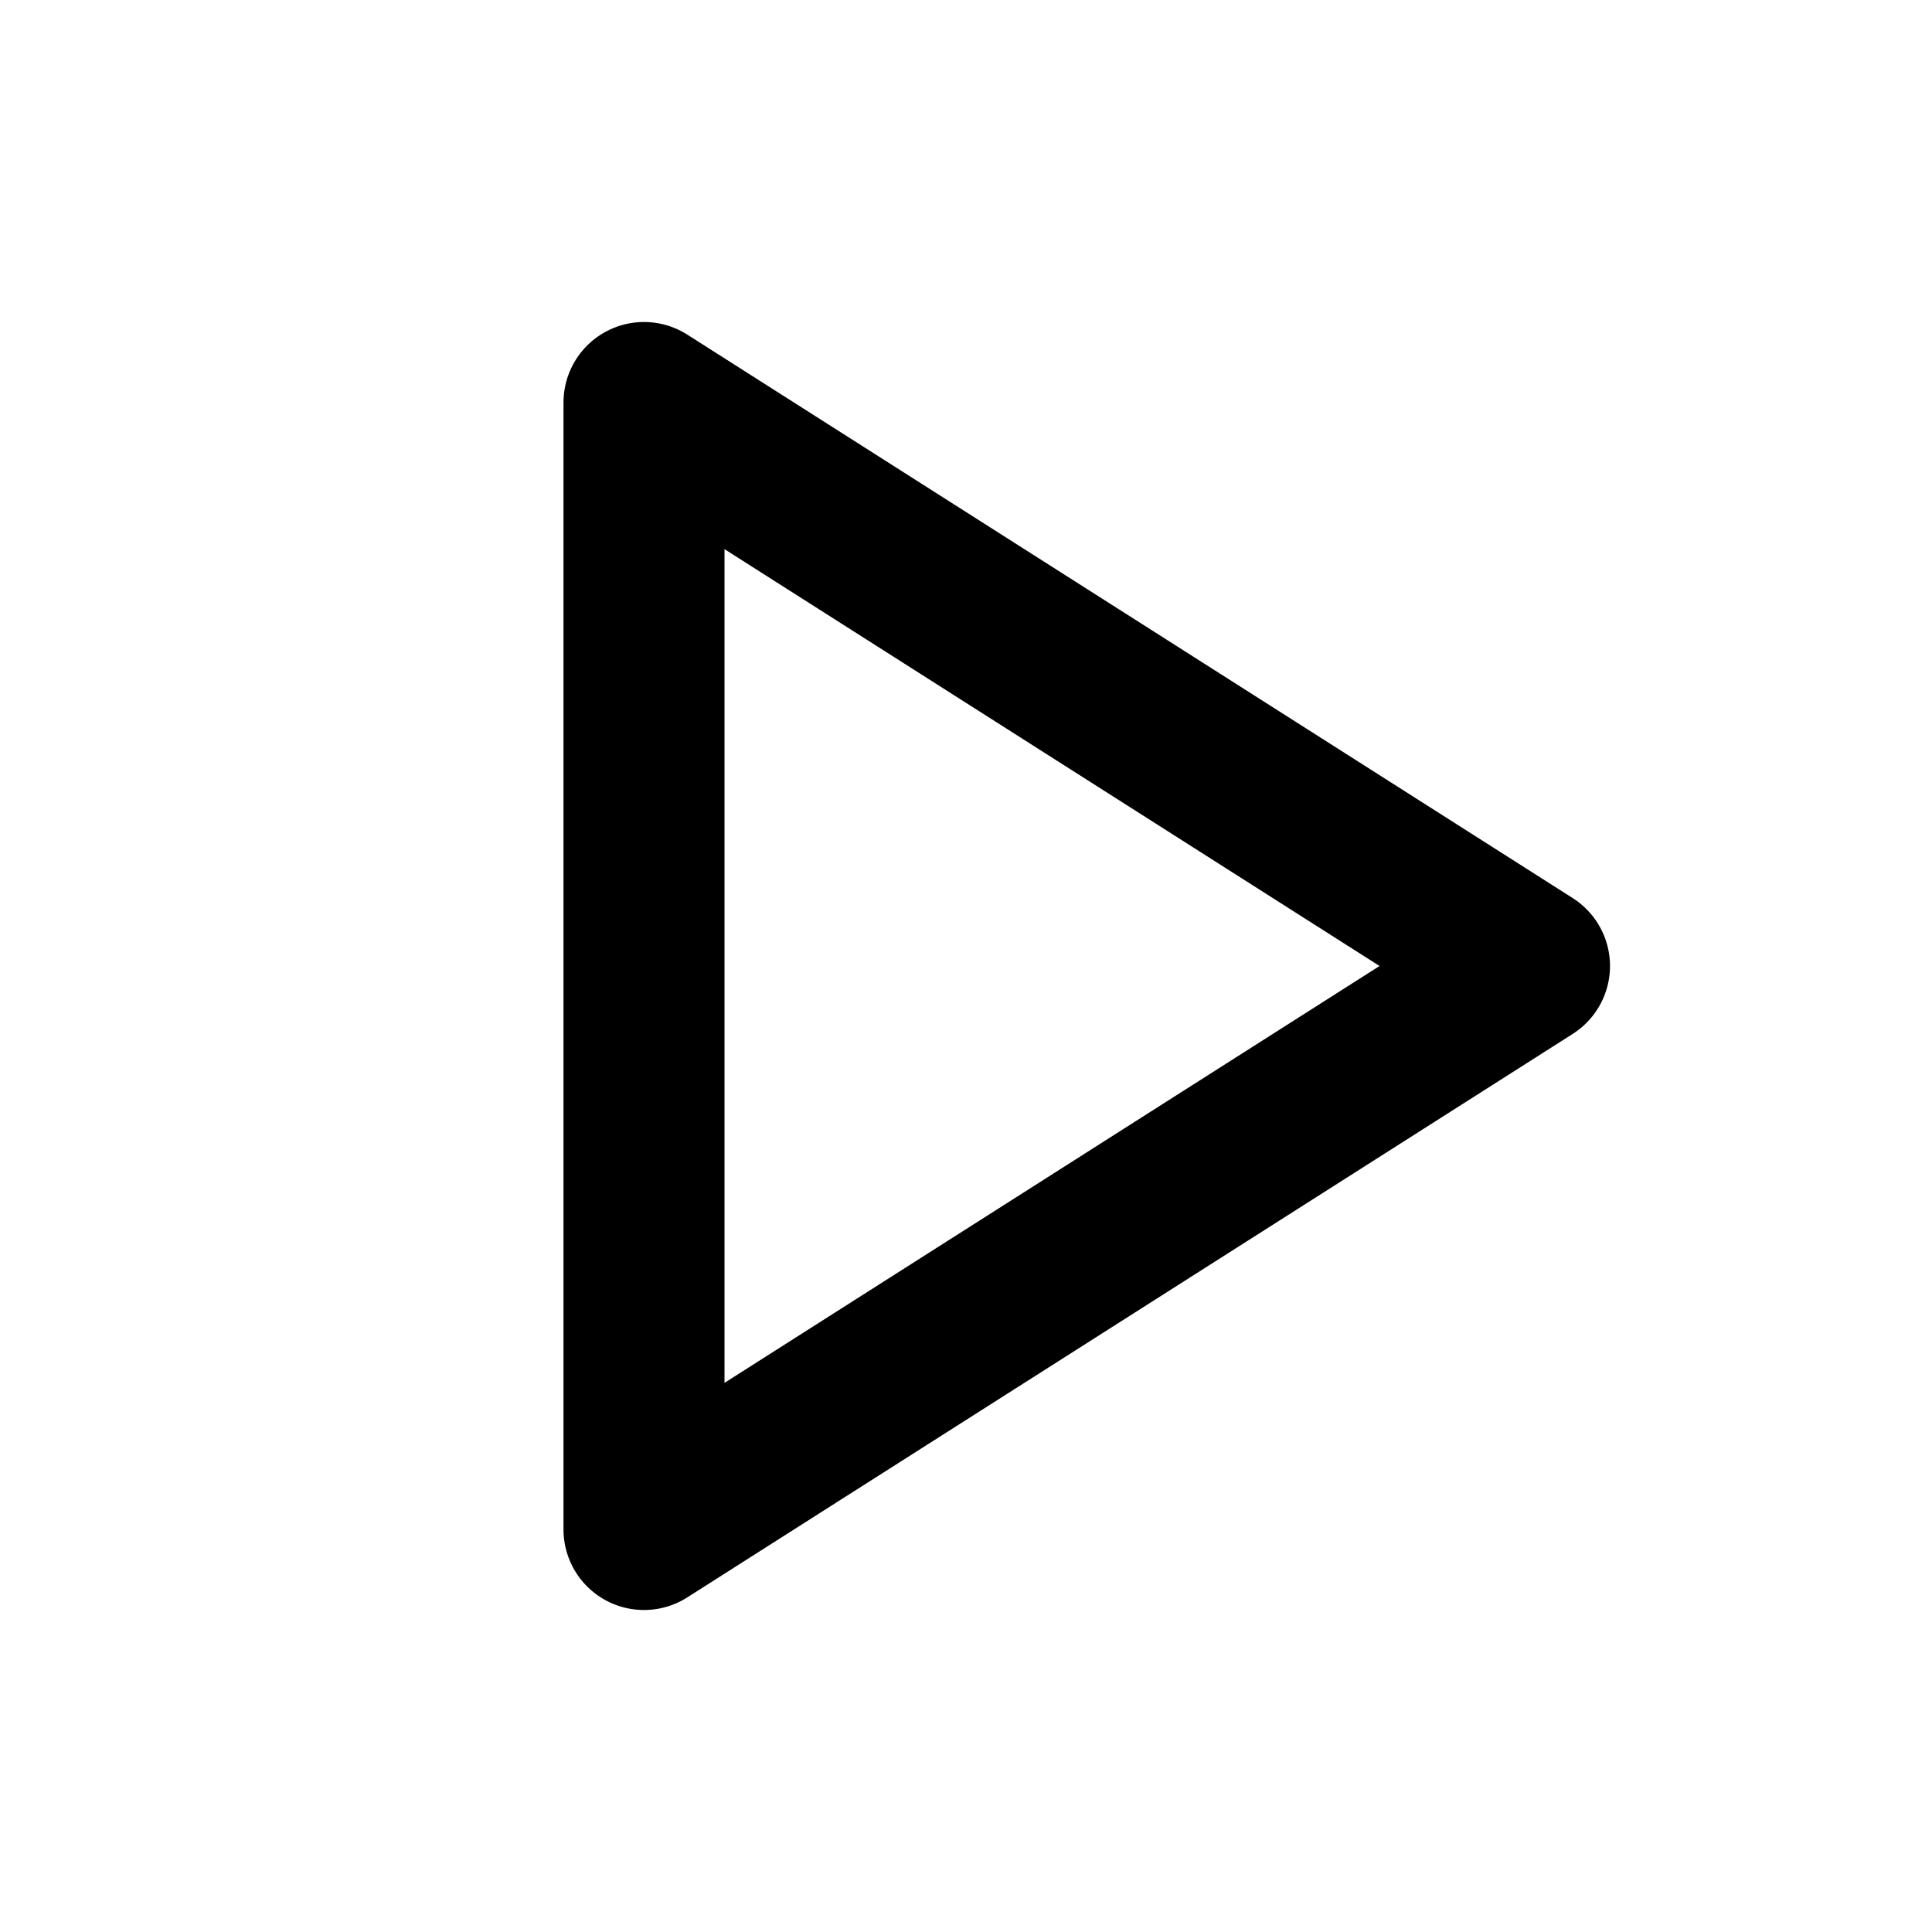
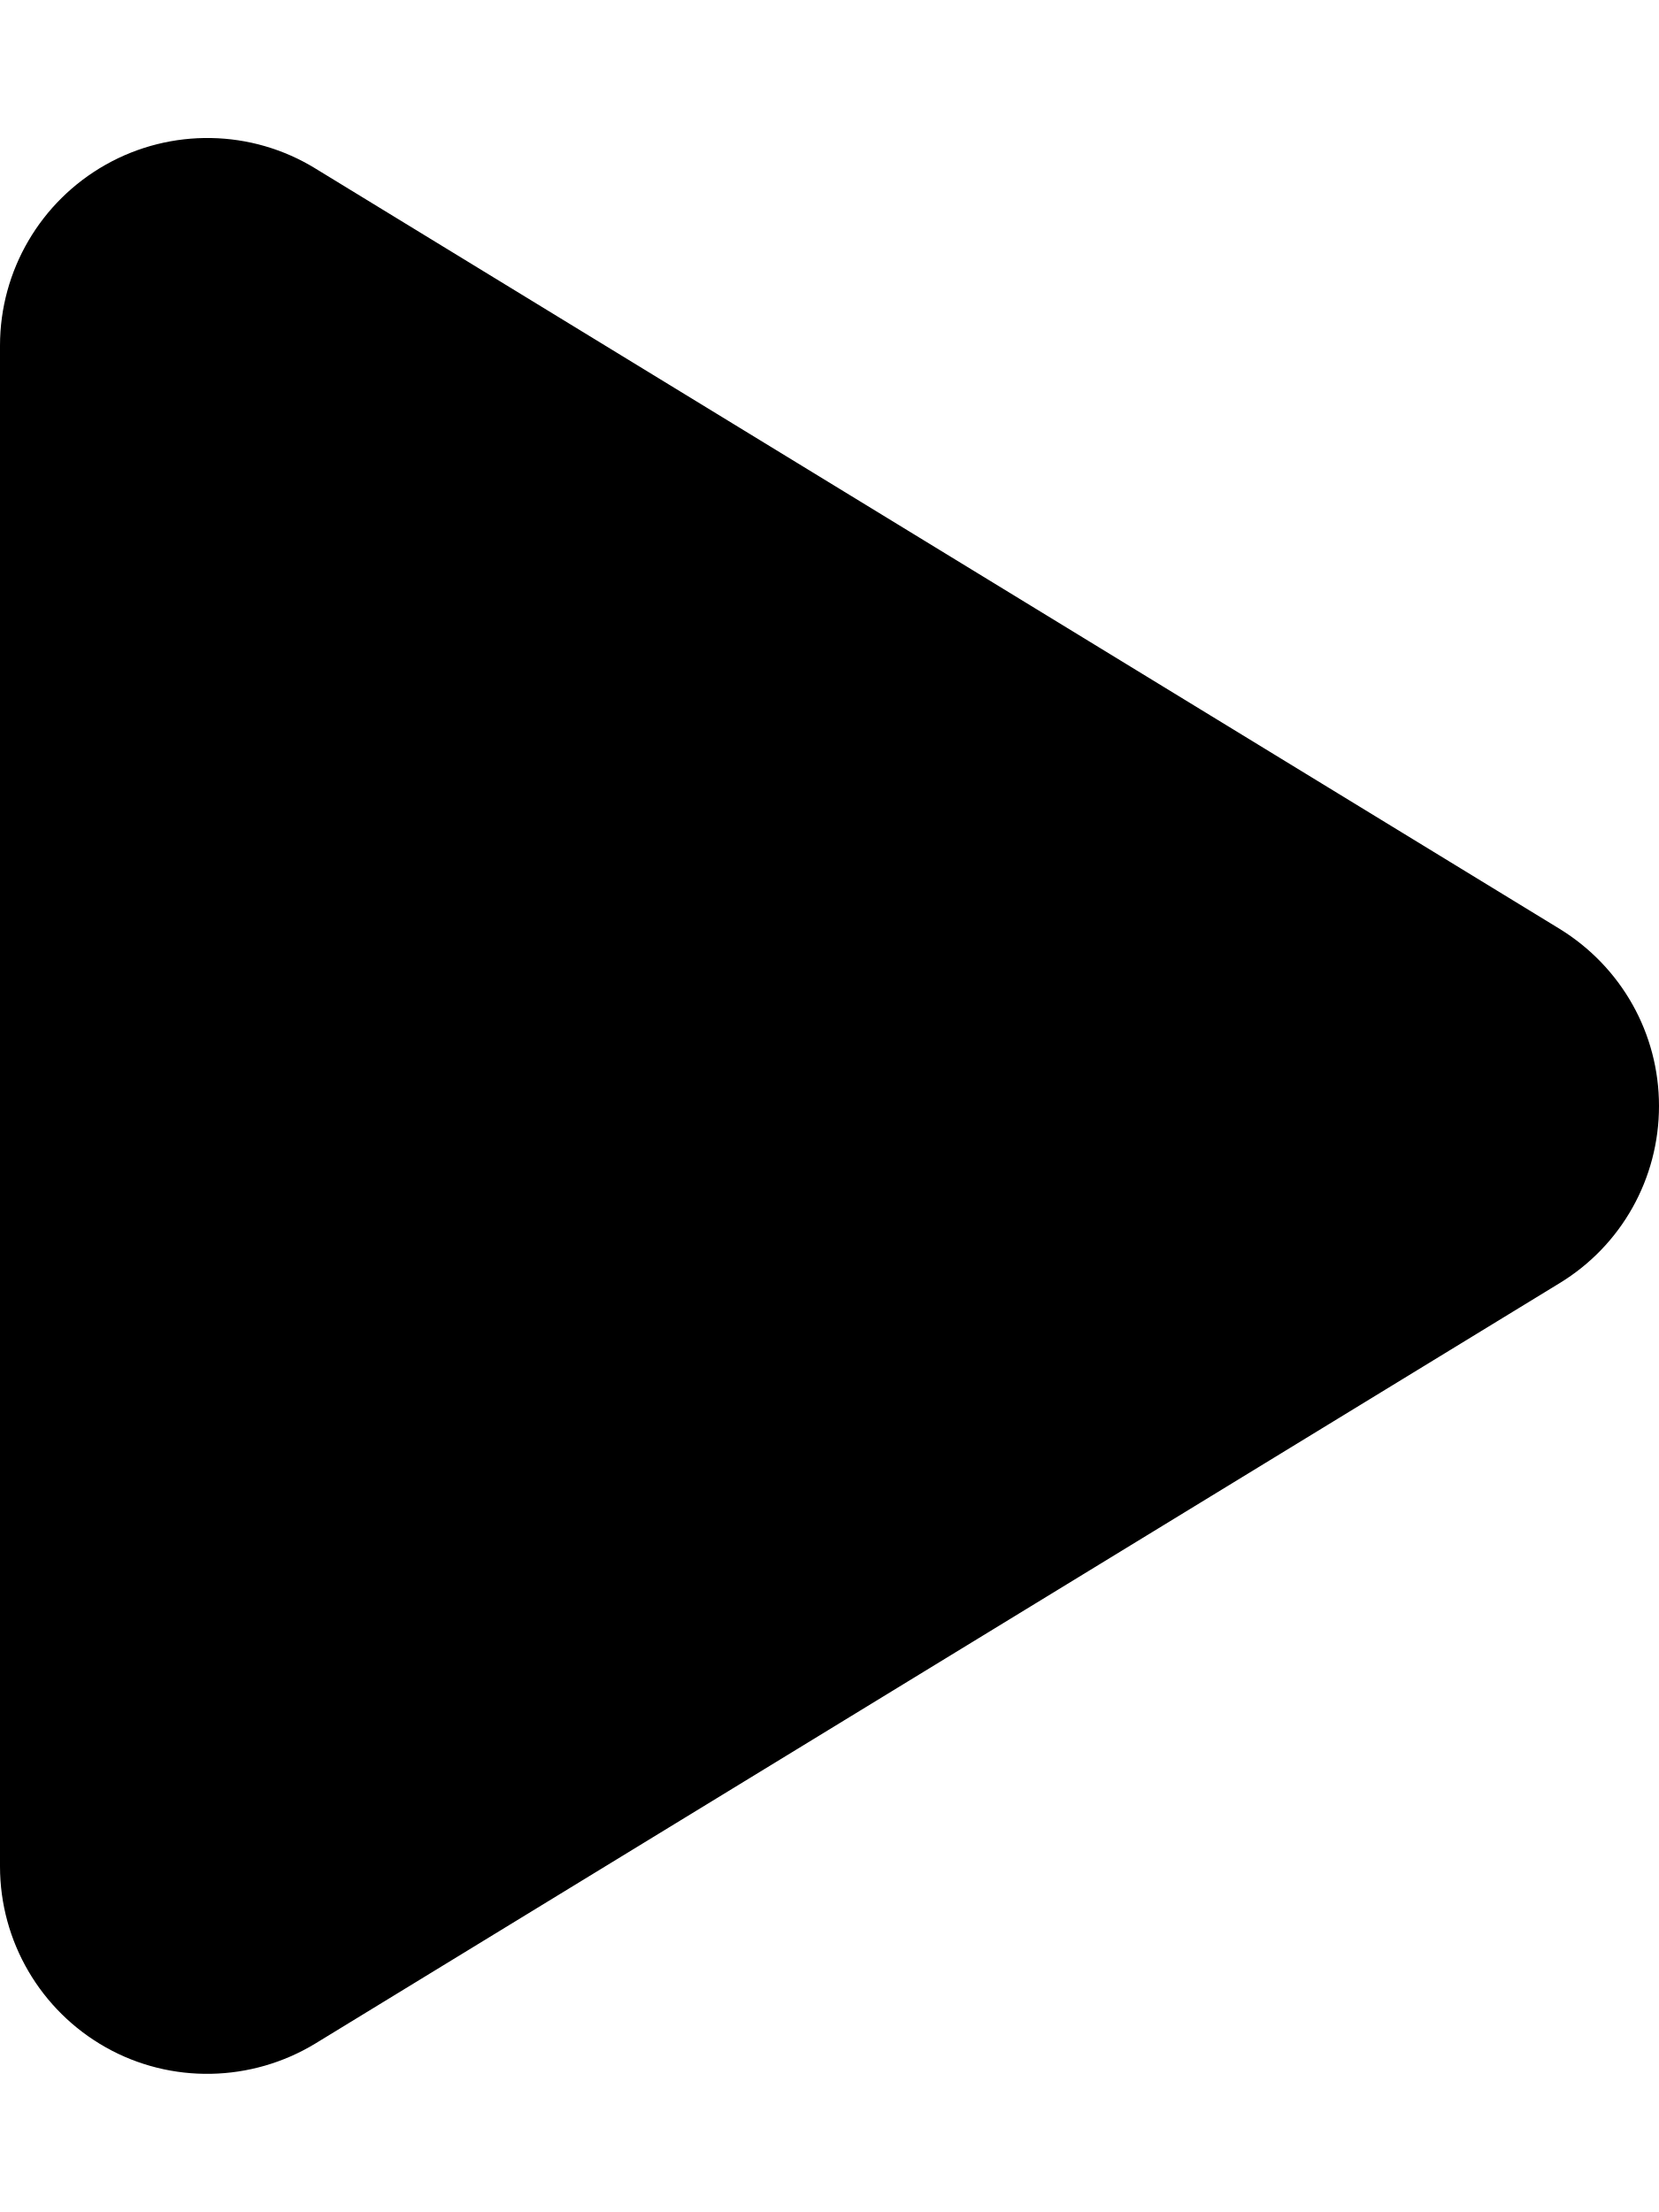
- <svg xmlns="http://www.w3.org/2000/svg" width="24" height="24" viewBox="0 0 24 24">
-   <g fill="none" stroke="currentColor" stroke-width="2" stroke-linecap="round" stroke-linejoin="round">
-     <path d="M8 5v14l11-7z" fill="none" />
-   </g>
+ <svg xmlns="http://www.w3.org/2000/svg" viewBox="0 0 384 512">
+   <path fill="currentColor" d="M73 39c-14.8-9.1-33.4-9.4-48.5-.9S0 62.6 0 80L0 432c0 17.4 9.4 33.4 24.5 41.9s33.7 8.1 48.5-.9L361 297c14.3-8.7 23-24.2 23-41s-8.7-32.2-23-41L73 39z" />
</svg>
